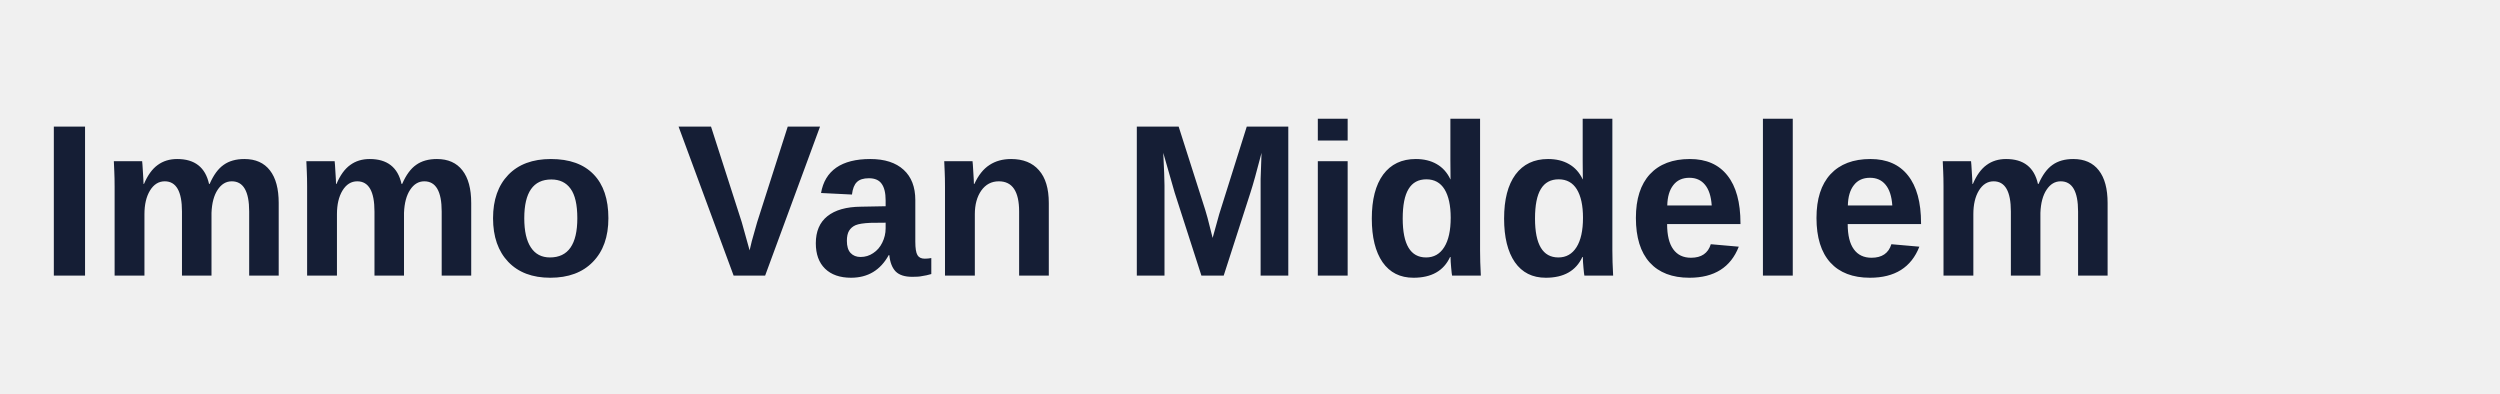
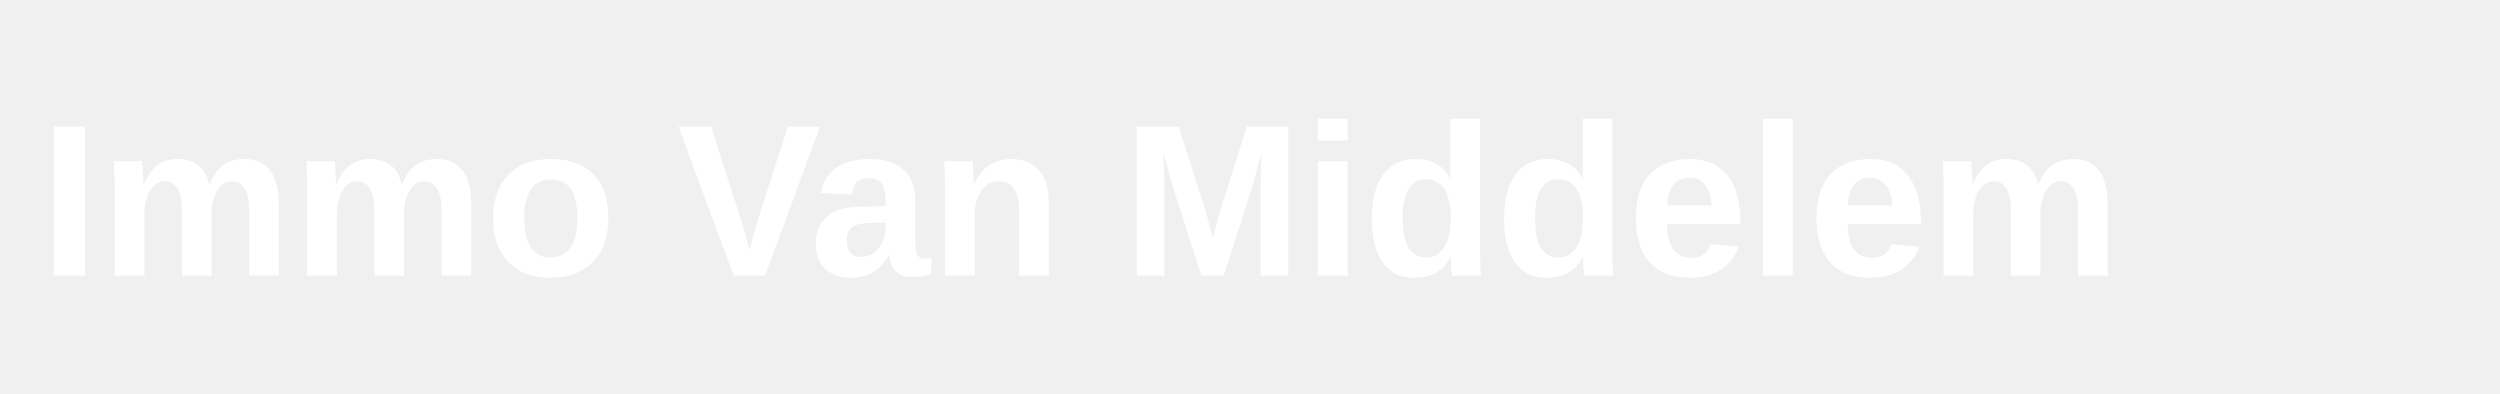
<svg xmlns="http://www.w3.org/2000/svg" viewBox="0 0 254 40" width="254" height="40">
-   <text x="4" y="28" font-family="Arial, Helvetica, sans-serif" font-weight="700" font-size="22" fill="#151E35">Immo Van Middelem</text>
+   <text x="4" y="28" font-family="Arial, Helvetica, sans-serif" font-weight="700" font-size="22" fill="#FFFFFF">Immo Van Middelem</text>
</svg>
